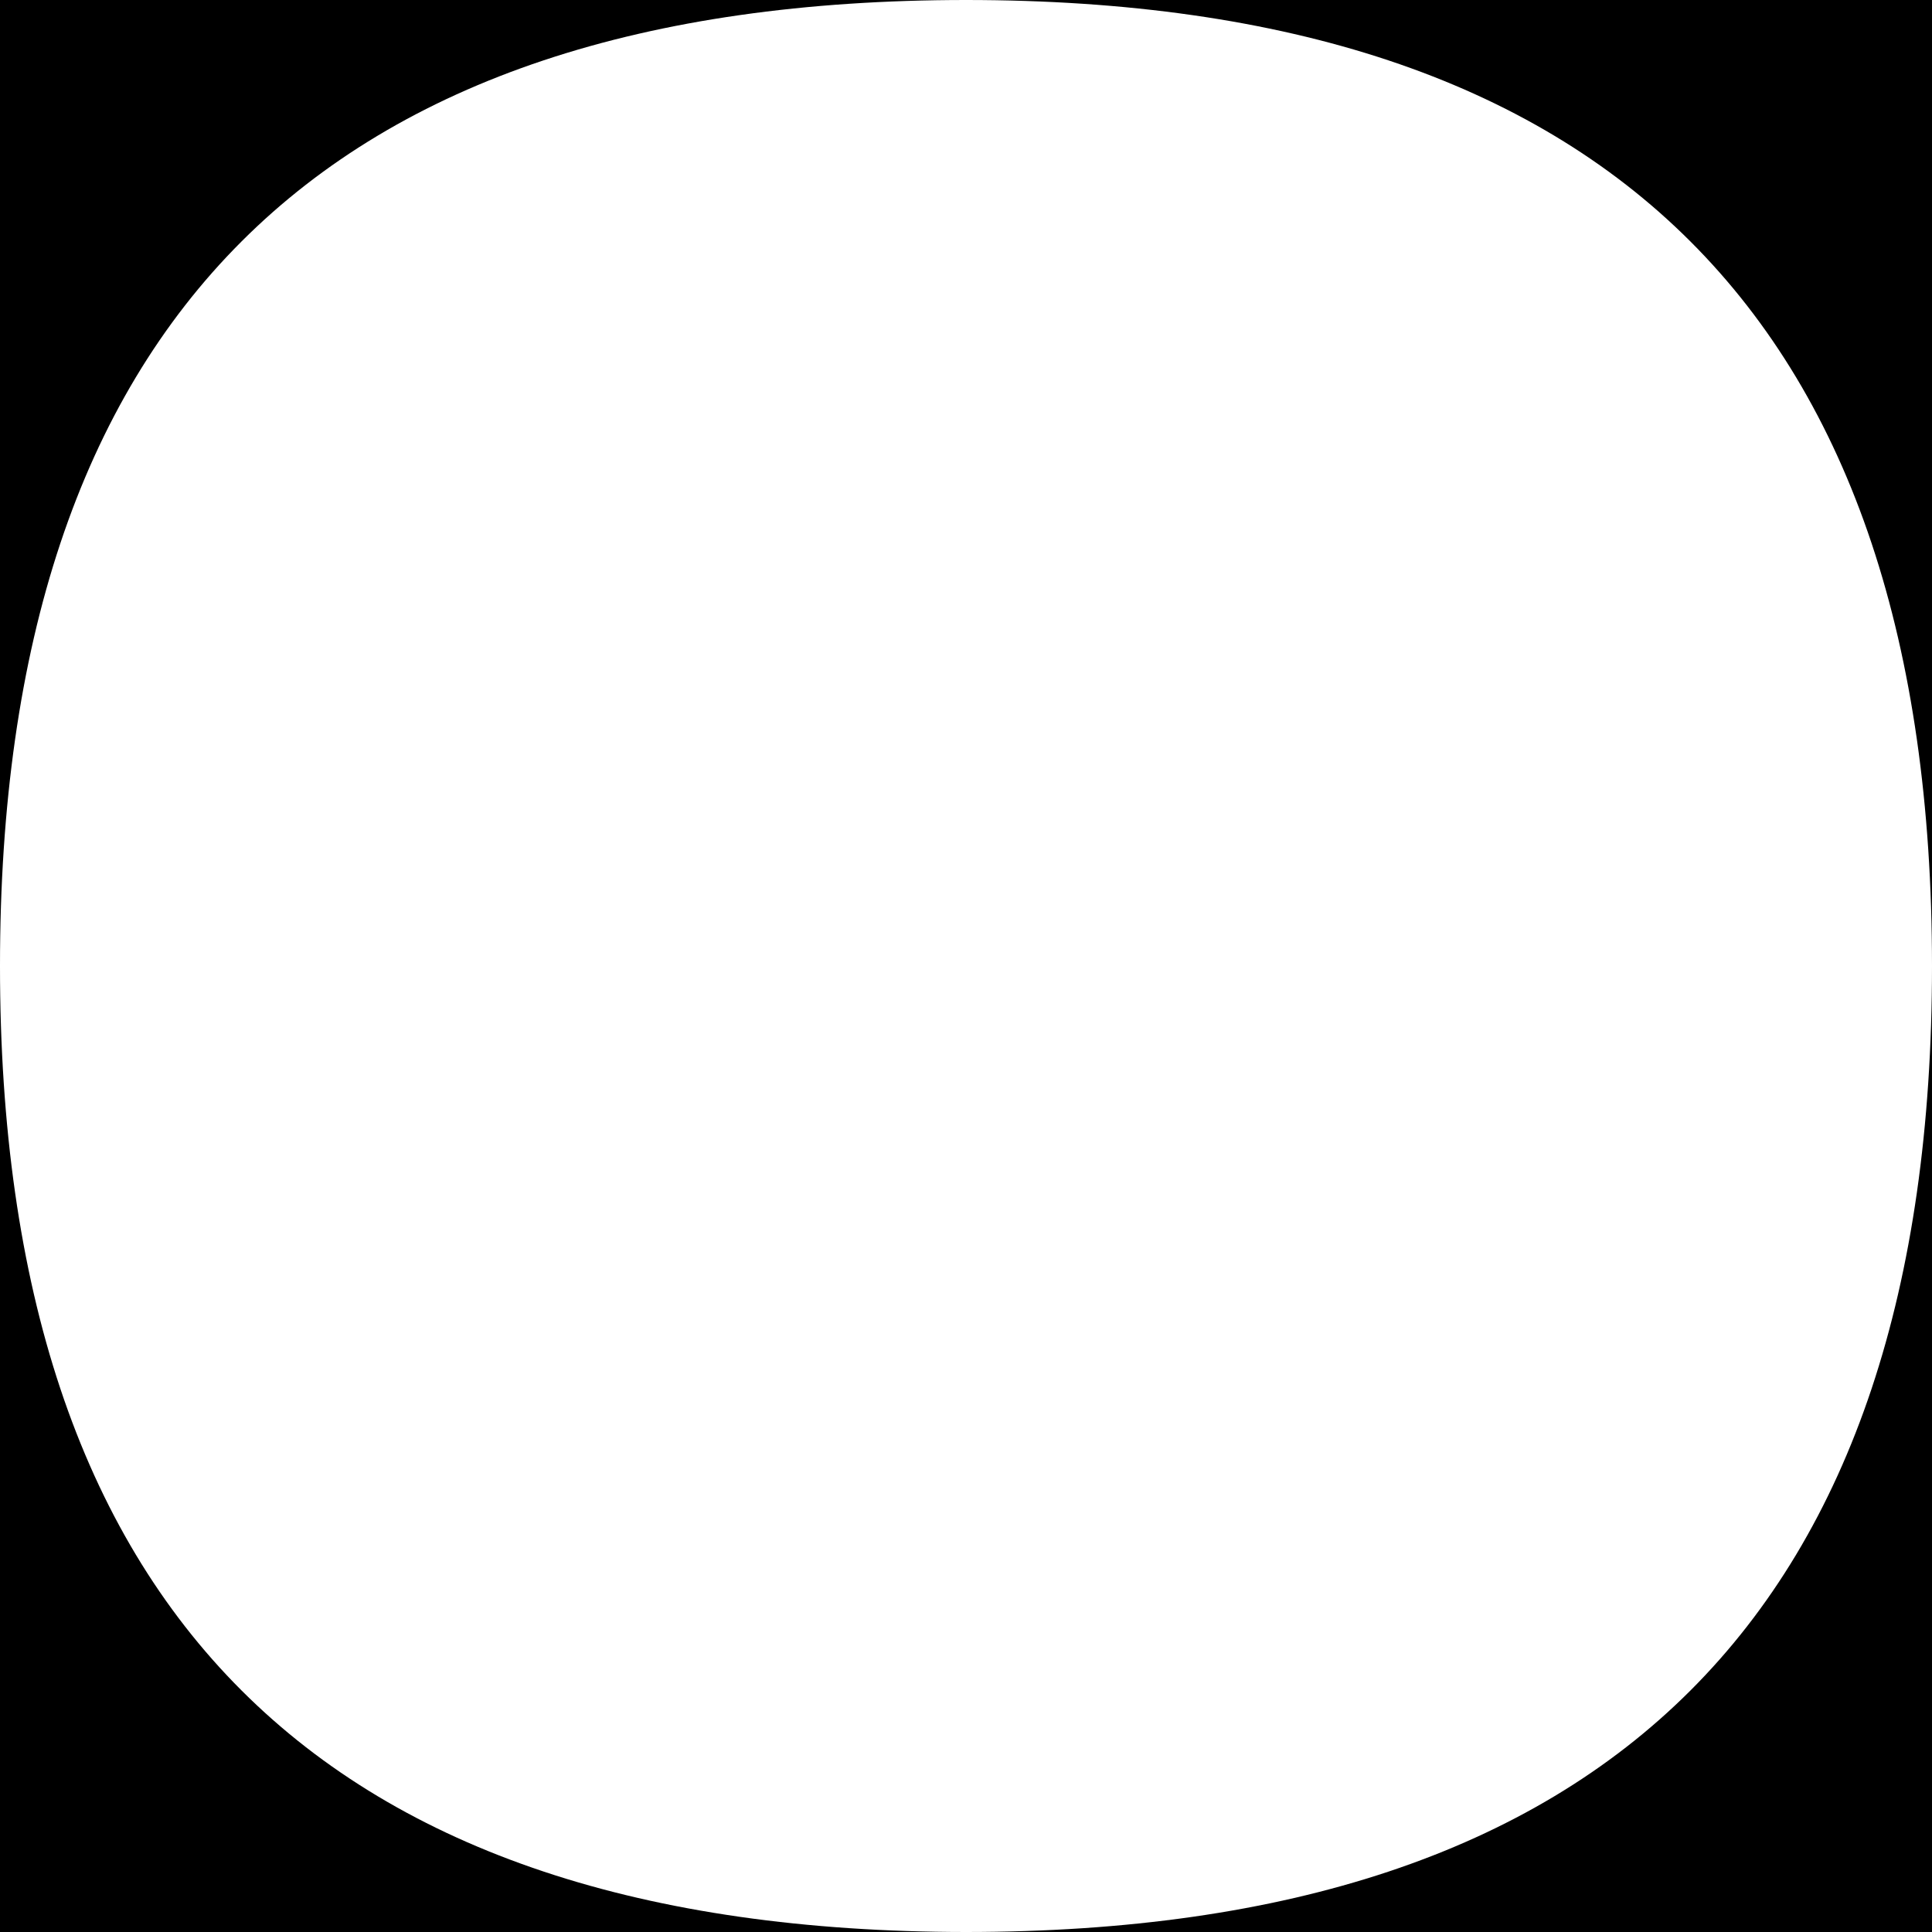
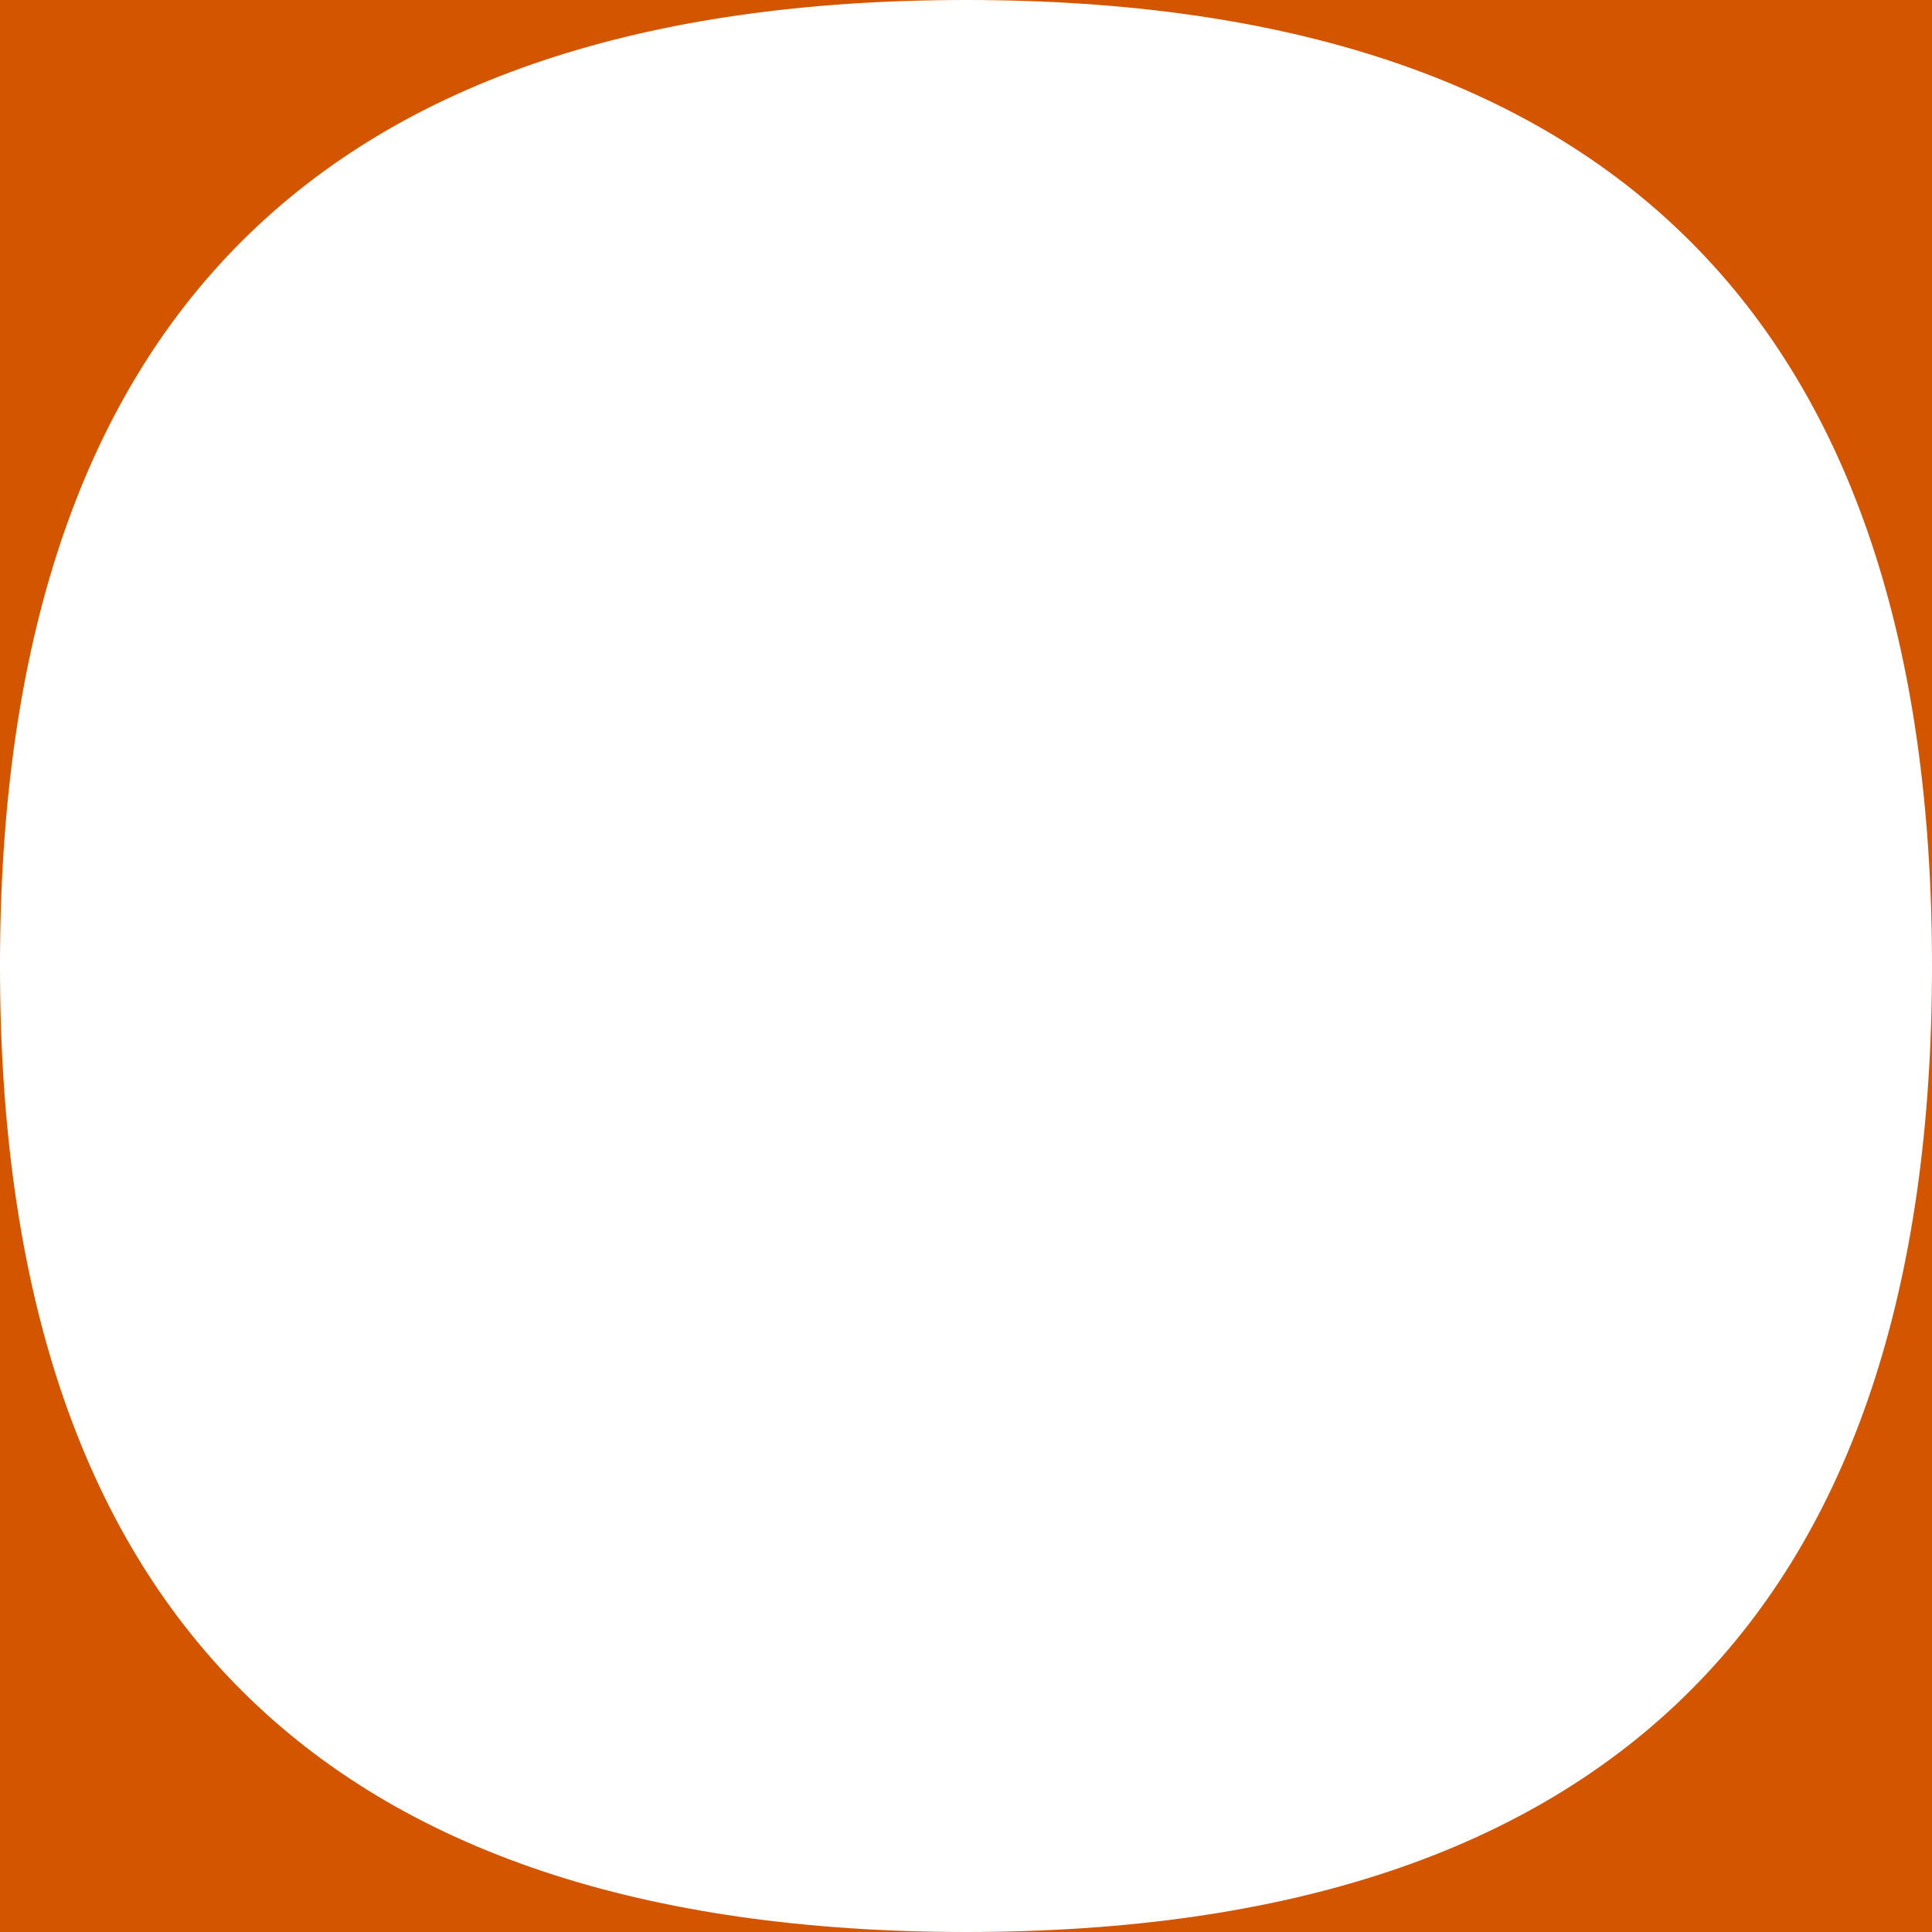
<svg xmlns="http://www.w3.org/2000/svg" width="20" height="20" viewBox="0 0 5.292 5.292" version="1.1" id="svg8">
  <defs id="defs2" />
  <g id="layer1">
-     <path style="fill:#000000;fill-opacity:1;stroke:none;stroke-width:0.265px;stroke-linecap:butt;stroke-linejoin:miter;stroke-opacity:1" d="m 1.0752903e-7,2.646 v 2.646 H 2.646 C 0.883,5.291 -3.5589238e-4,4.411 1.0752903e-7,2.646 Z" id="path1126" />
-     <path style="fill:#000000;fill-opacity:1;stroke:none;stroke-width:0.265px;stroke-linecap:butt;stroke-linejoin:miter;stroke-opacity:1" d="M 1.0752903e-7,2.646 V 0 H 2.646 C 0.883,3.58e-4 -3.5589235e-4,0.881 1.0752903e-7,2.646 Z" id="path1539" />
-     <path style="fill:#000000;fill-opacity:1;stroke:none;stroke-width:0.265px;stroke-linecap:butt;stroke-linejoin:miter;stroke-opacity:1" d="M 5.292,2.646 V 0 H 2.646 c 1.763,3.58e-4 2.646,0.881 2.646,2.646 z" id="path1701" />
-     <path style="fill:#000000;fill-opacity:1;stroke:none;stroke-width:0.265px;stroke-linecap:butt;stroke-linejoin:miter;stroke-opacity:1" d="m 5.292,2.646 v 2.646 H 2.646 c 1.763,-3.57e-4 2.646,-0.881 2.646,-2.646 z" id="path1783" />
+     <path style="fill:#d45500;fill-opacity:1;stroke:none;stroke-width:0.265px;stroke-linecap:butt;stroke-linejoin:miter;stroke-opacity:1" d="m 1.0752903e-7,2.646 v 2.646 H 2.646 C 0.883,5.291 -3.5589238e-4,4.411 1.0752903e-7,2.646 Z" id="path1126" />
+     <path style="fill:#d45500;fill-opacity:1;stroke:none;stroke-width:0.265px;stroke-linecap:butt;stroke-linejoin:miter;stroke-opacity:1" d="M 1.0752903e-7,2.646 V 0 H 2.646 C 0.883,3.58e-4 -3.5589235e-4,0.881 1.0752903e-7,2.646 Z" id="path1539" />
+     <path style="fill:#d45500;fill-opacity:1;stroke:none;stroke-width:0.265px;stroke-linecap:butt;stroke-linejoin:miter;stroke-opacity:1" d="M 5.292,2.646 V 0 H 2.646 c 1.763,3.58e-4 2.646,0.881 2.646,2.646 z" id="path1701" />
+     <path style="fill:#d45500;fill-opacity:1;stroke:none;stroke-width:0.265px;stroke-linecap:butt;stroke-linejoin:miter;stroke-opacity:1" d="m 5.292,2.646 v 2.646 H 2.646 c 1.763,-3.57e-4 2.646,-0.881 2.646,-2.646 z" id="path1783" />
  </g>
</svg>
